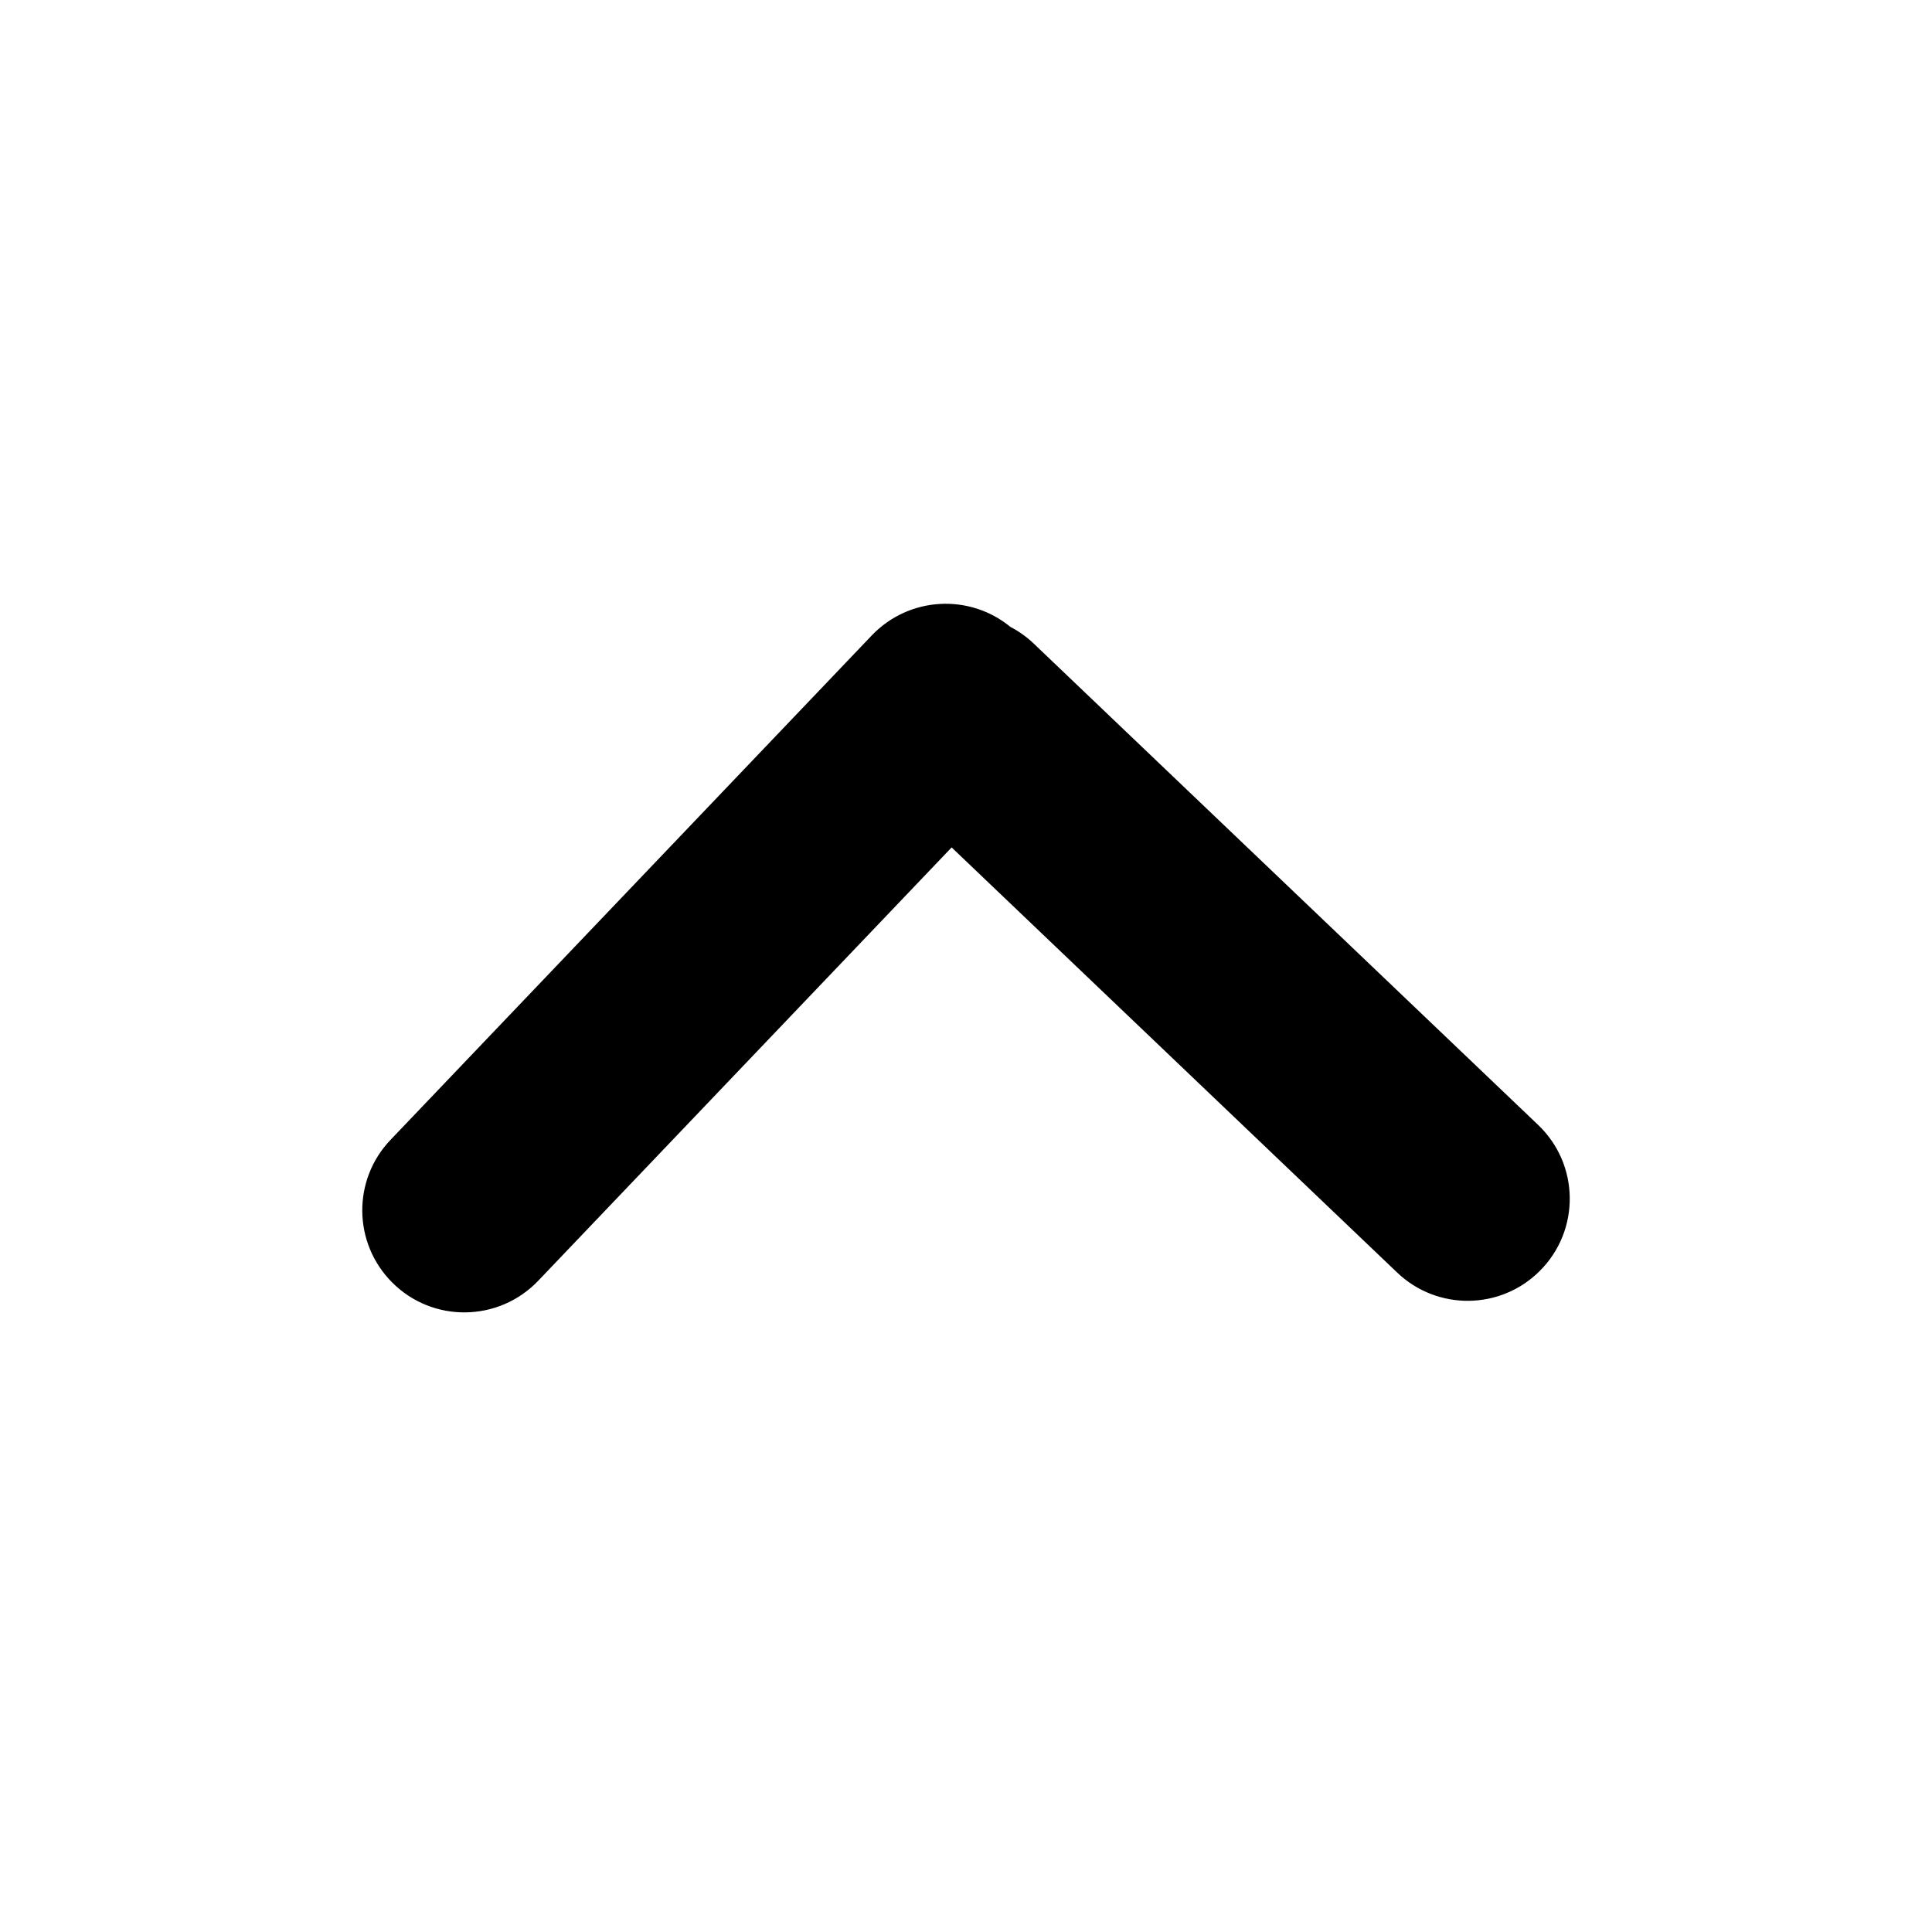
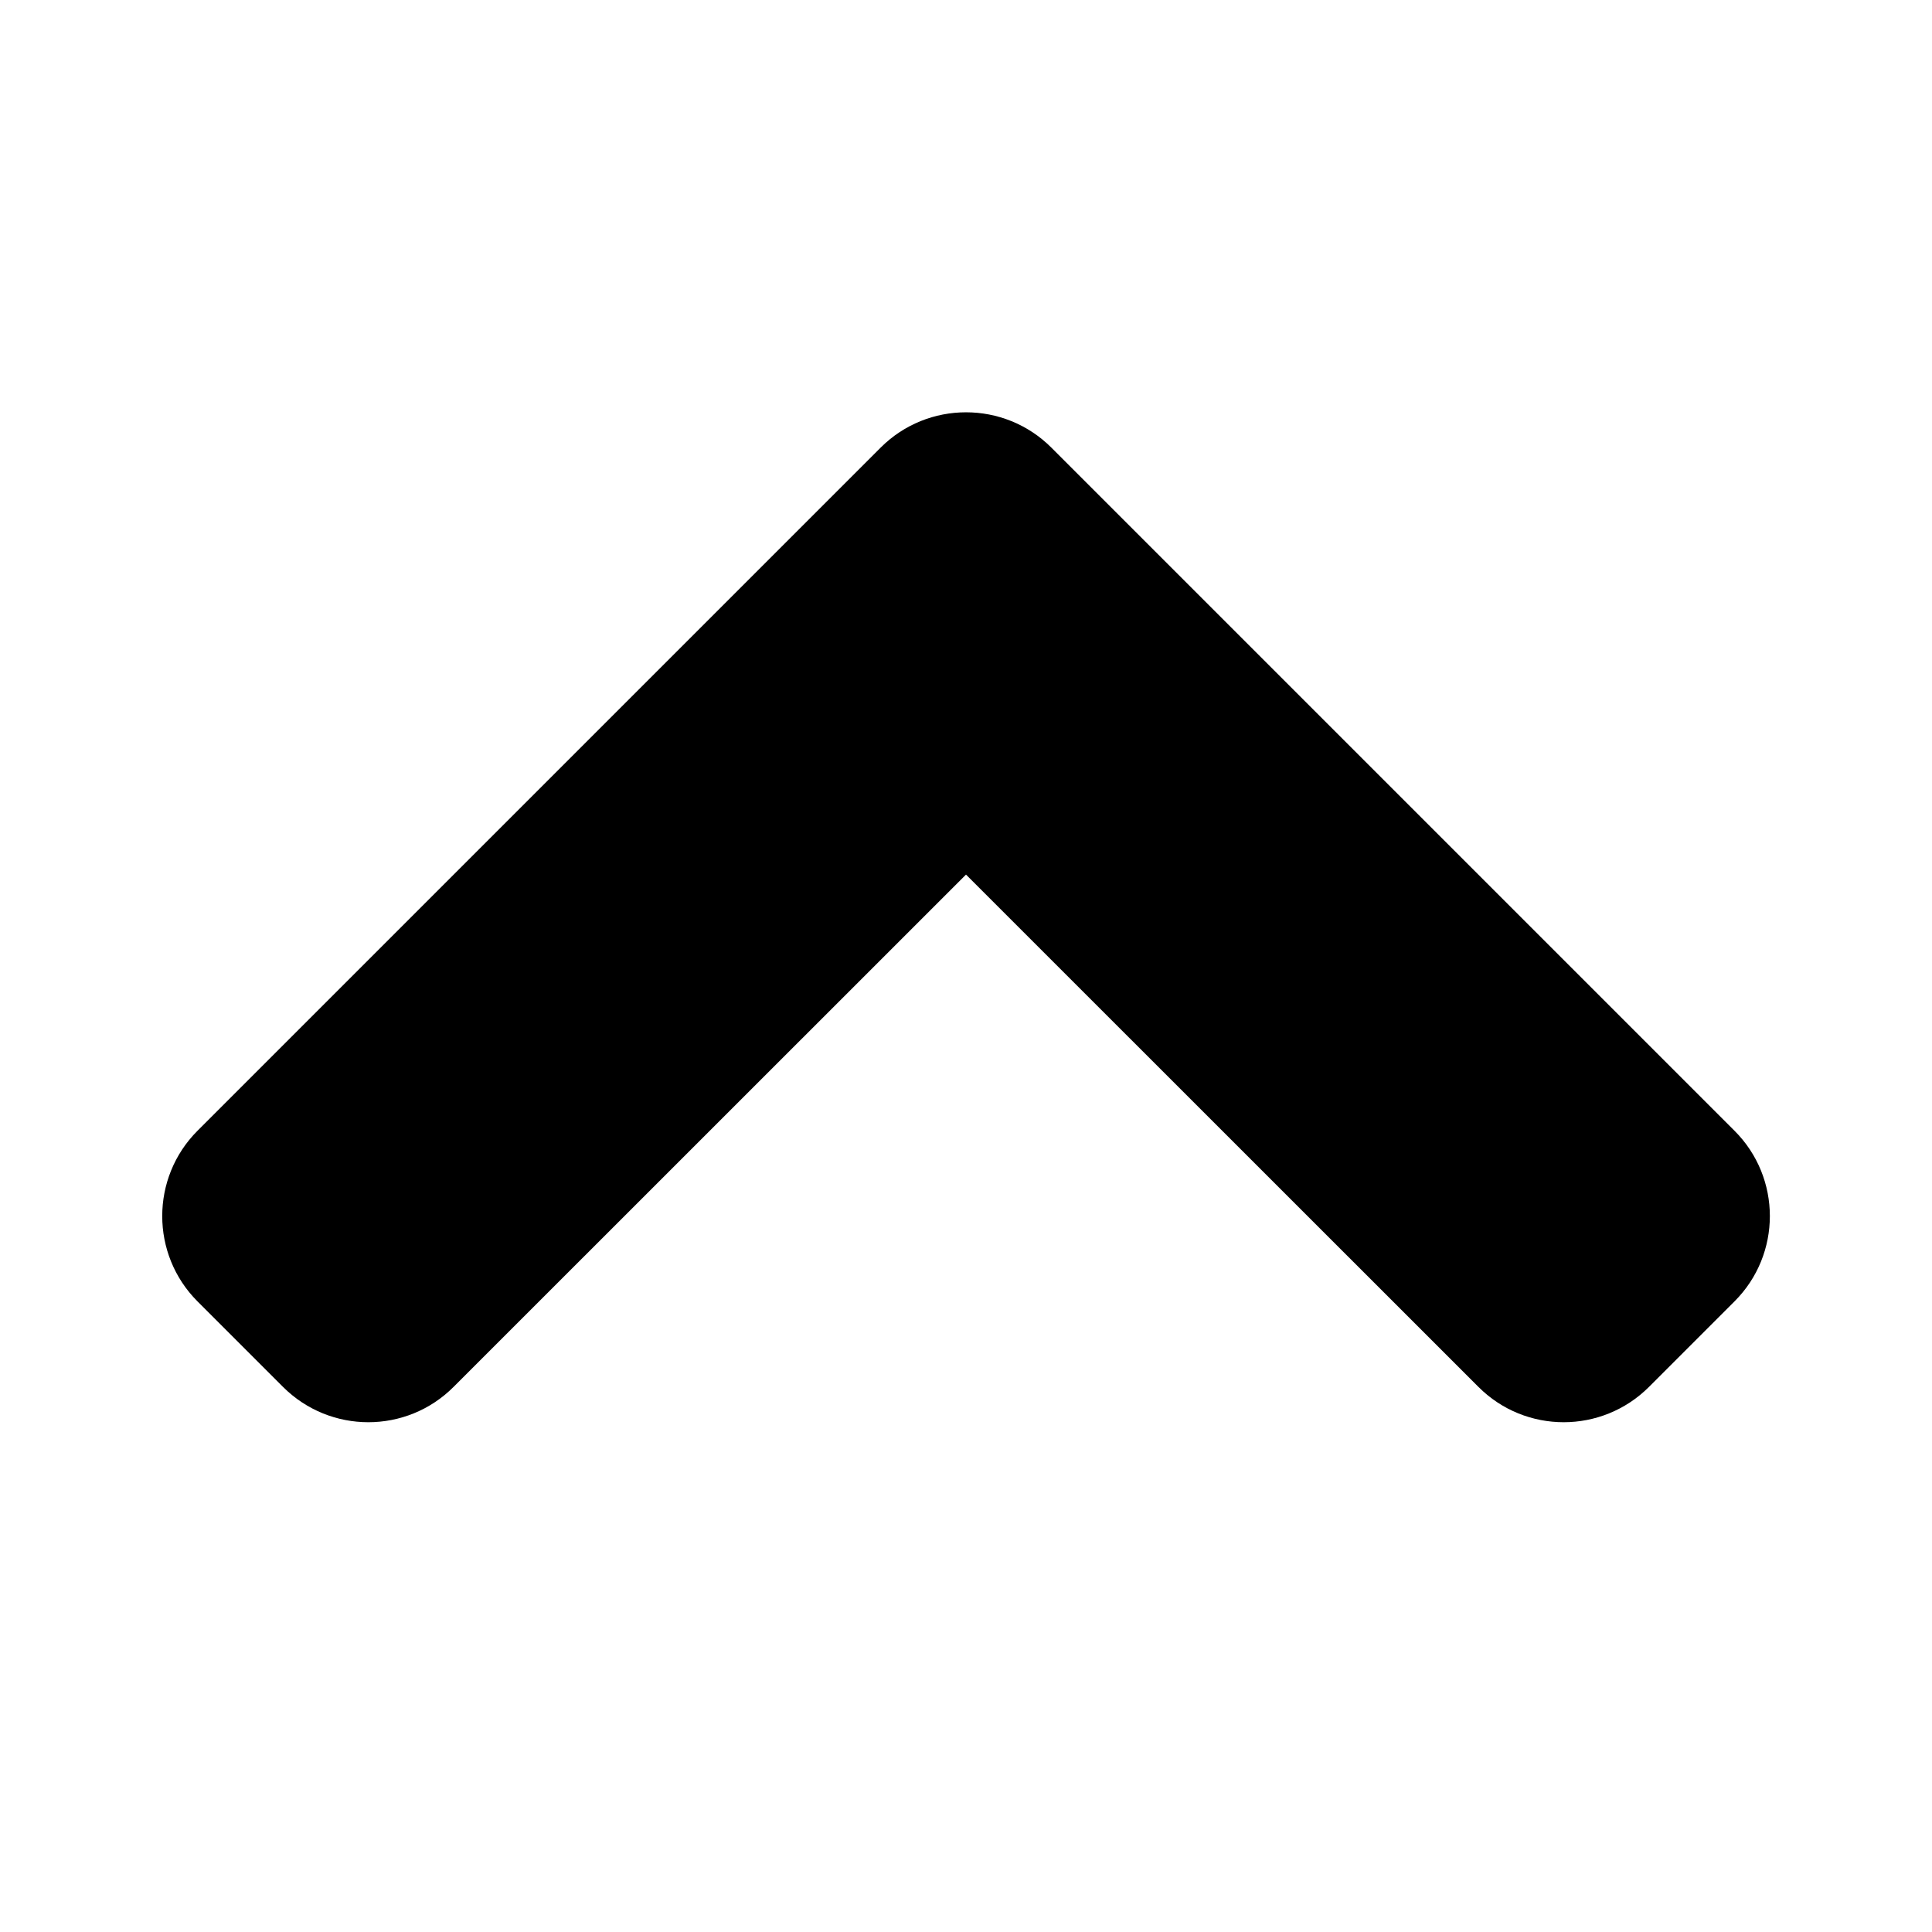
<svg xmlns="http://www.w3.org/2000/svg" width="16" height="16" viewBox="0 0 16 16" fill="none">
-   <path fill-rule="evenodd" clip-rule="evenodd" d="M3.248 10.621C3.583 10.957 4.129 10.95 4.457 10.607L7.881 7.018L11.571 10.539C11.903 10.856 12.428 10.85 12.752 10.525C13.088 10.19 13.082 9.644 12.738 9.316L8.56 5.329C8.501 5.273 8.436 5.227 8.368 5.192C8.03 4.914 7.529 4.939 7.22 5.262L3.234 9.44C2.917 9.772 2.923 10.296 3.248 10.621Z" fill="#000000" />
+   <path fill-rule="evenodd" clip-rule="evenodd" d="M14.364 10.778C14.755 10.388 14.755 9.754 14.364 9.364L9.414 4.414L8.707 3.707C8.317 3.317 7.683 3.317 7.293 3.707L6.586 4.414L1.636 9.364C1.246 9.754 1.246 10.388 1.636 10.778L2.343 11.485C2.734 11.876 3.367 11.876 3.757 11.485L8 7.243L12.243 11.485C12.633 11.876 13.266 11.876 13.657 11.485L14.364 10.778Z" fill="#000000" />
</svg>
